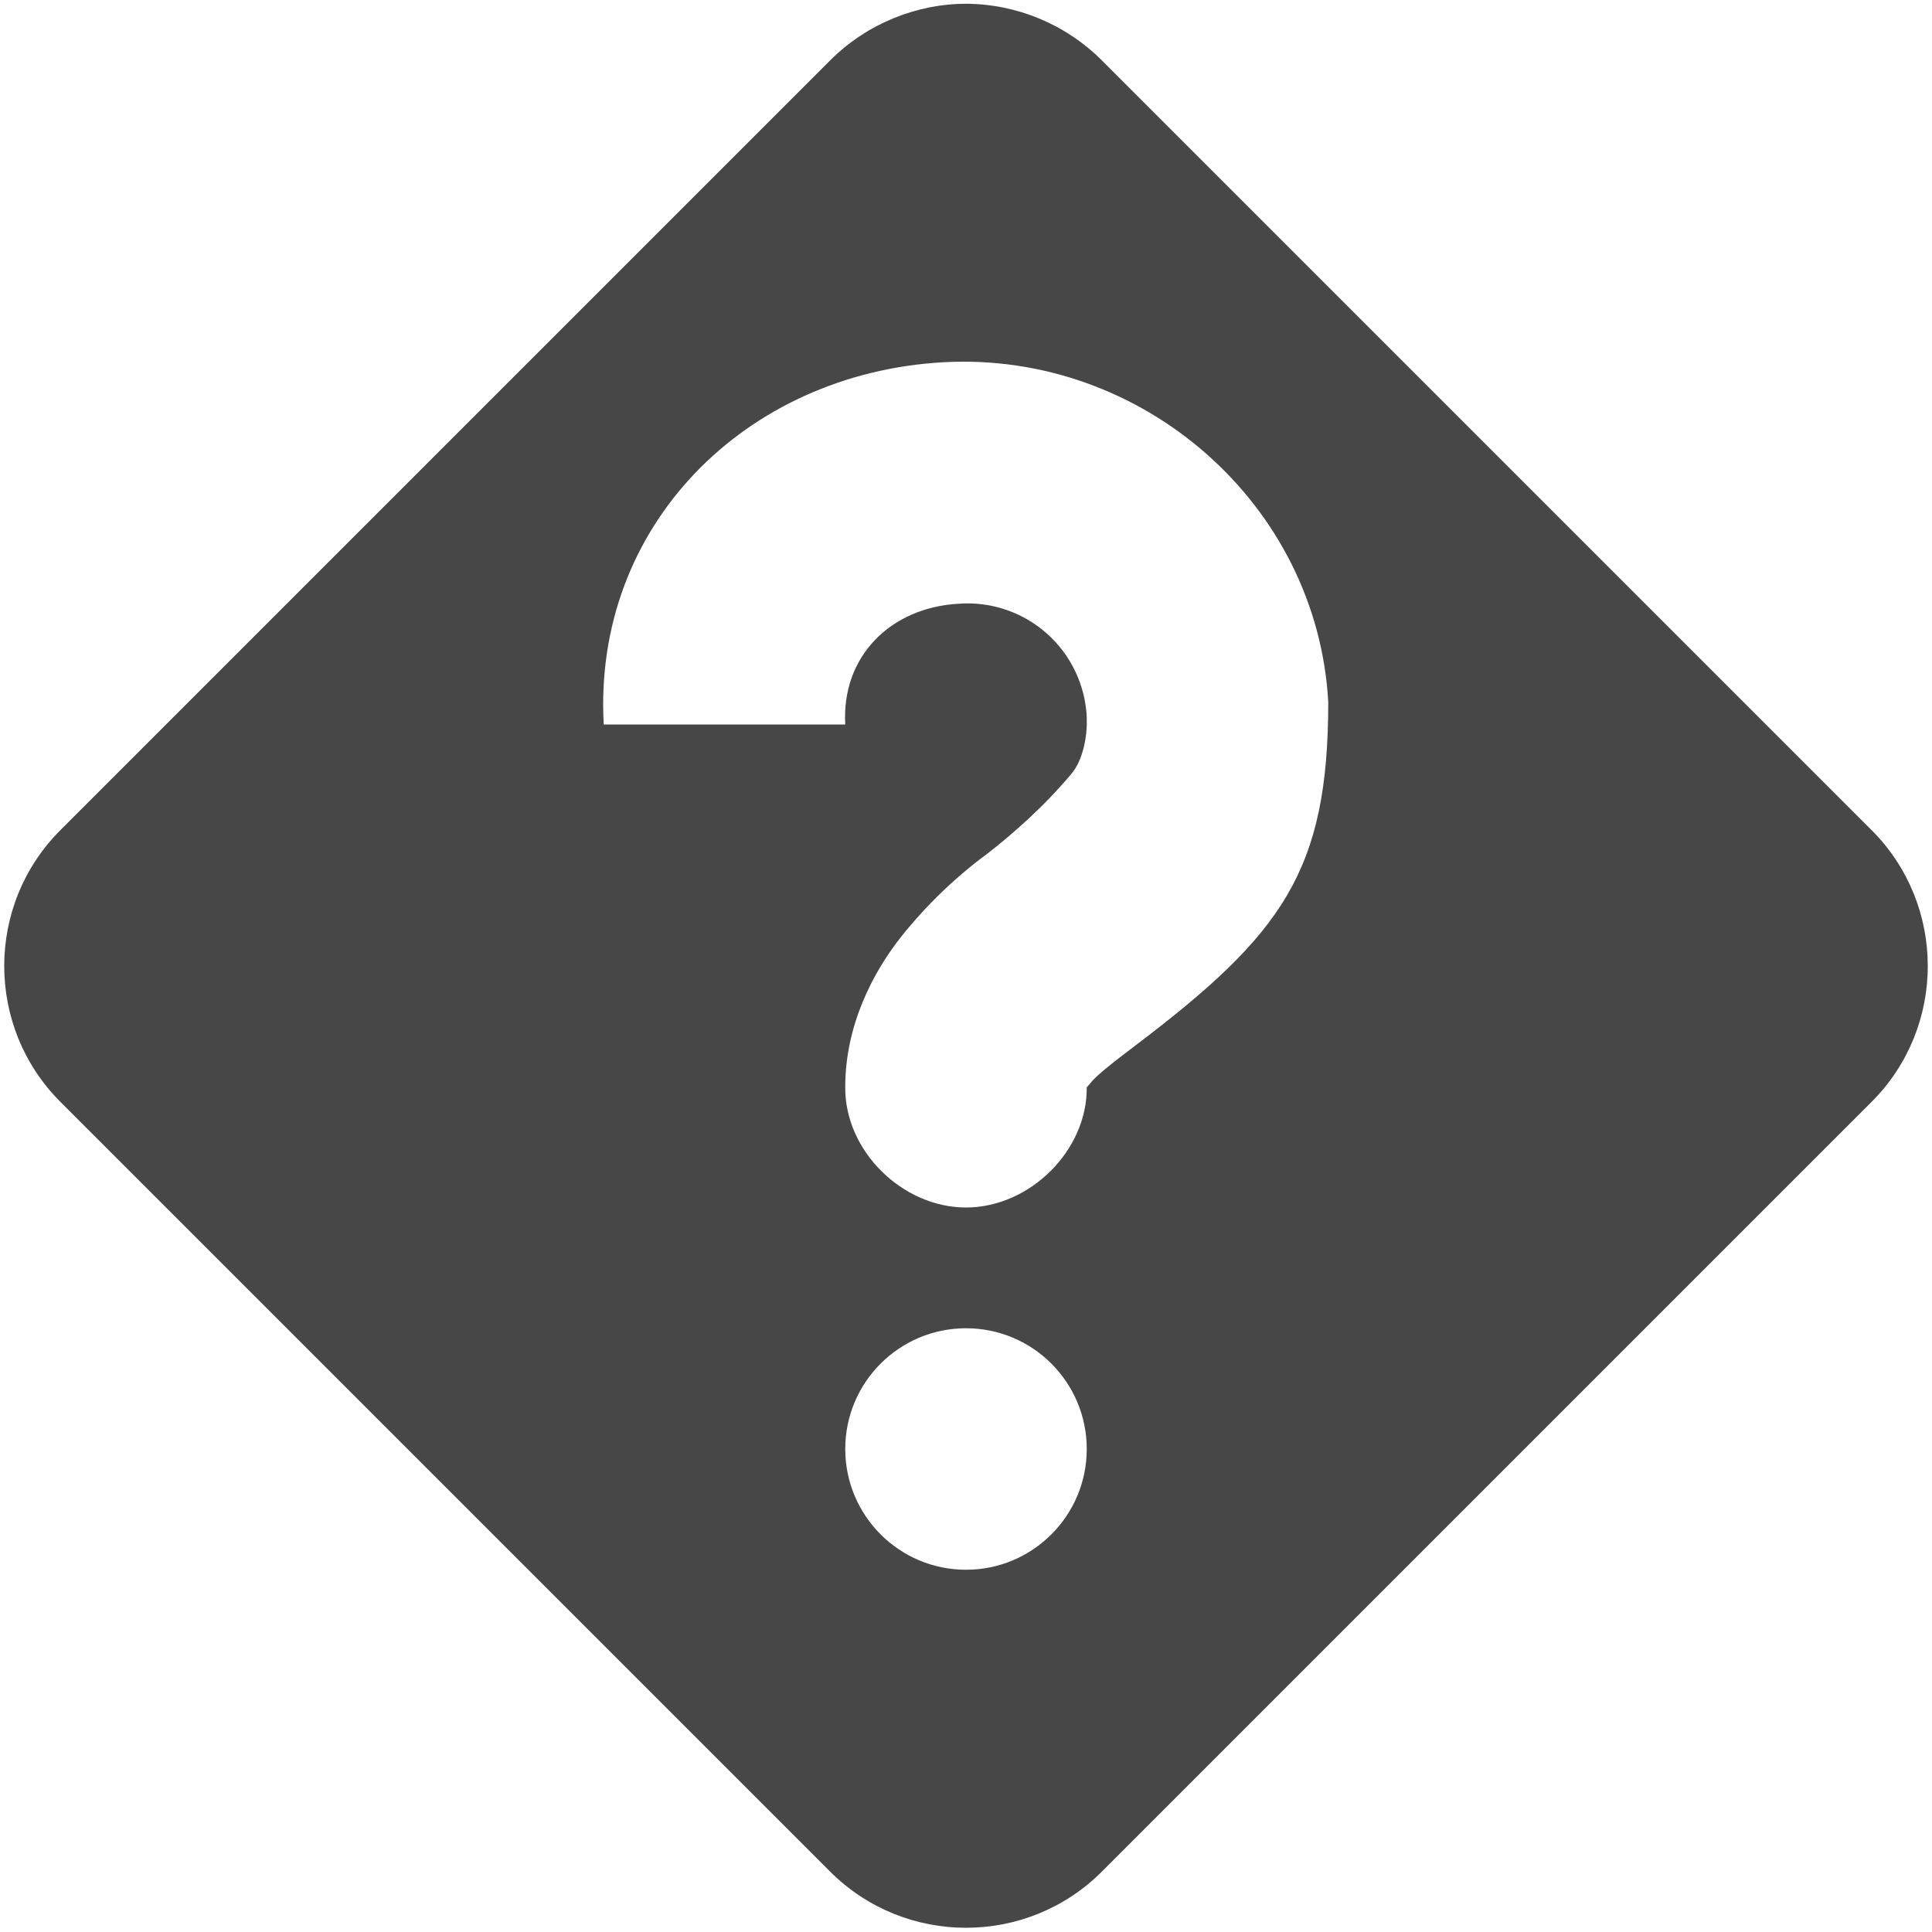
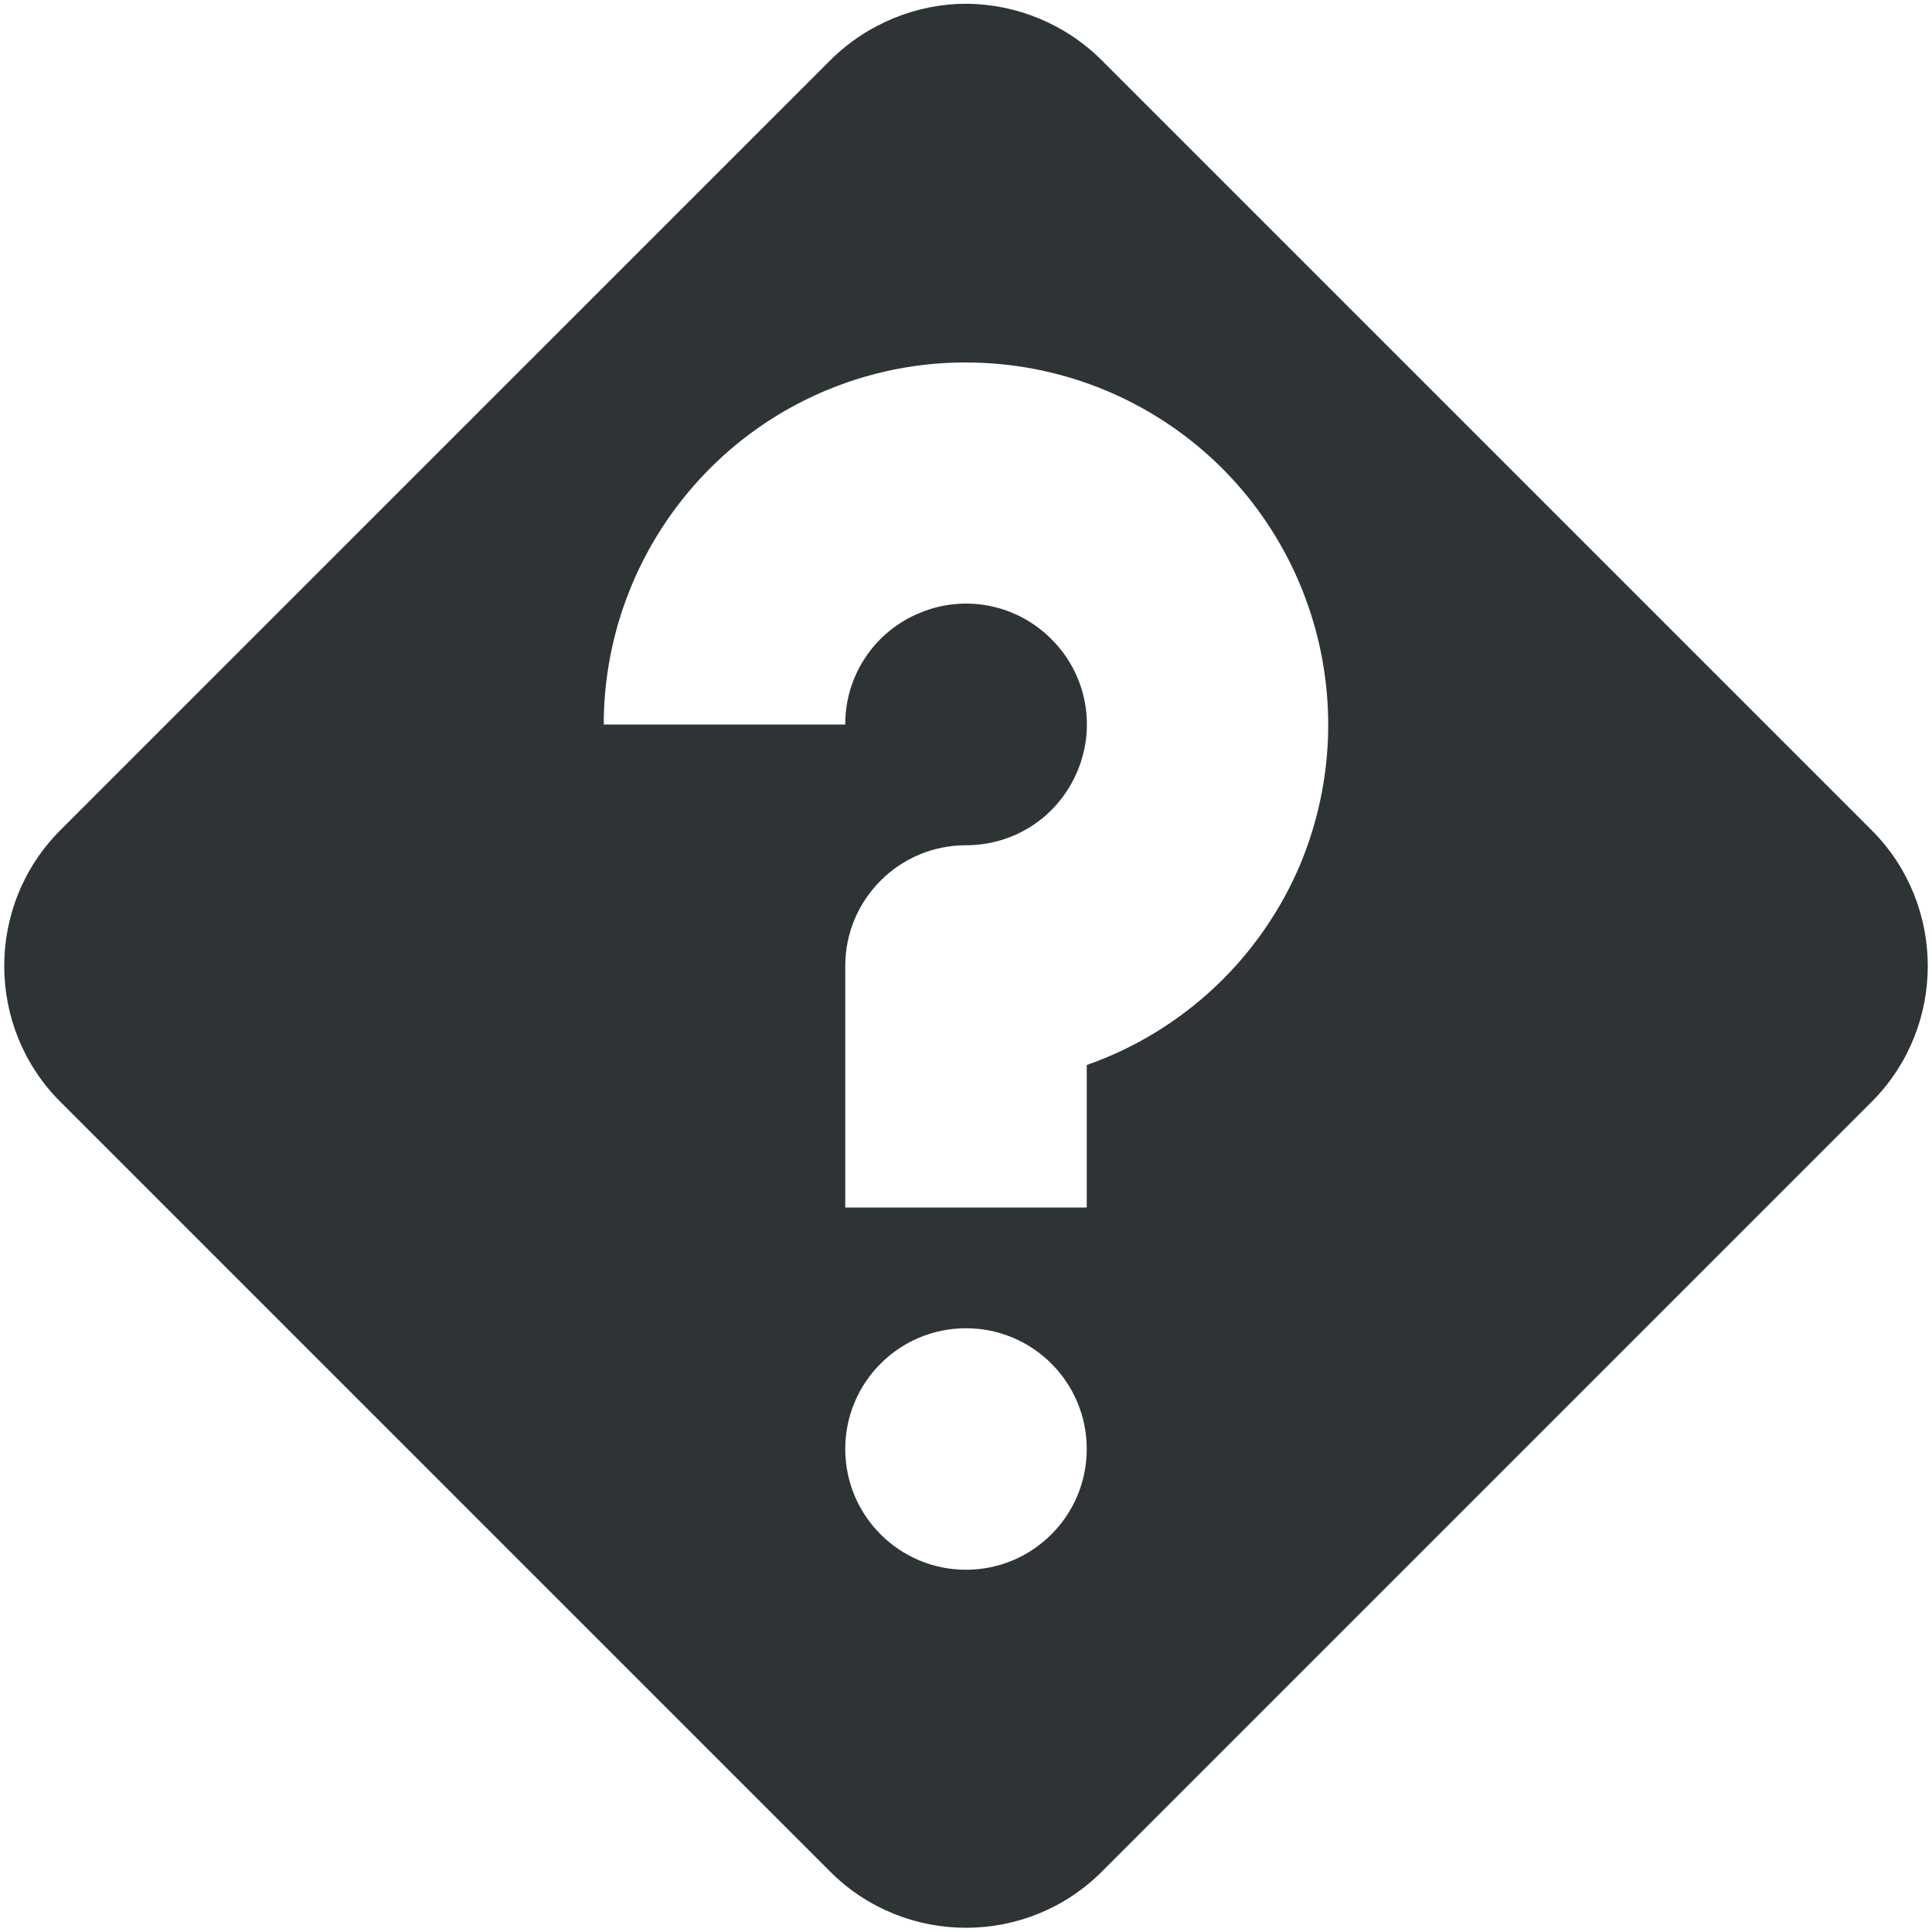
<svg xmlns="http://www.w3.org/2000/svg" width="16" height="16">
-   <path d="M8 .031c-.4 0-.816.16-1.125.469L.5 6.875c-.62.62-.62 1.63 0 2.25L6.875 15.5c.62.62 1.63.62 2.25 0L15.5 9.125c.62-.62.62-1.63 0-2.25L9.125.5A1.604 1.604 0 0 0 8 .031zM7.812 3C9.455 2.908 10.908 4.17 11 5.813c0 1.4-.378 1.921-1.594 2.843-.19.144-.326.25-.375.313C8.981 9.03 9 9.002 9 9c.007.528-.472 1-1 1-.529 0-1.007-.472-1-1 0-.502.224-.943.469-1.25a3.82 3.82 0 0 1 .718-.688c.204-.16.461-.384.688-.656.093-.112.129-.307.125-.437v-.031A.988.988 0 0 0 7.937 5c-.563.032-.969.437-.937 1H5c-.092-1.642 1.17-2.908 2.812-3zM8 11a1 1 0 1 1 0 2 1 1 0 0 1 0-2z" style="marker:none" color="#bebebe" overflow="visible" fill="#474747" />
+   <path d="M8 .031c-.4 0-.815.16-1.125.469L.5 6.875c-.62.62-.62 1.63 0 2.25L6.875 15.5c.62.62 1.63.62 2.25 0L15.5 9.125c.62-.62.62-1.63 0-2.25L9.125.5A1.604 1.604 0 008 .031zm.152 2.975a3.001 3.001 0 011.97.873 3.006 3.006 0 01.65 3.27A2.998 2.998 0 019 8.82V10H7V8a1 1 0 011-1c.407 0 .768-.24.924-.617a.994.994 0 00-.217-1.09.994.994 0 00-1.09-.217A.994.994 0 007 6H5c0-1.21.733-2.308 1.852-2.771a2.98 2.98 0 011.3-.223zM8 11a1 1 0 011 1 1 1 0 01-1 1 1 1 0 01-1-1 1 1 0 011-1z" style="marker:none" color="#bebebe" overflow="visible" fill="#2e3436" />
</svg>
